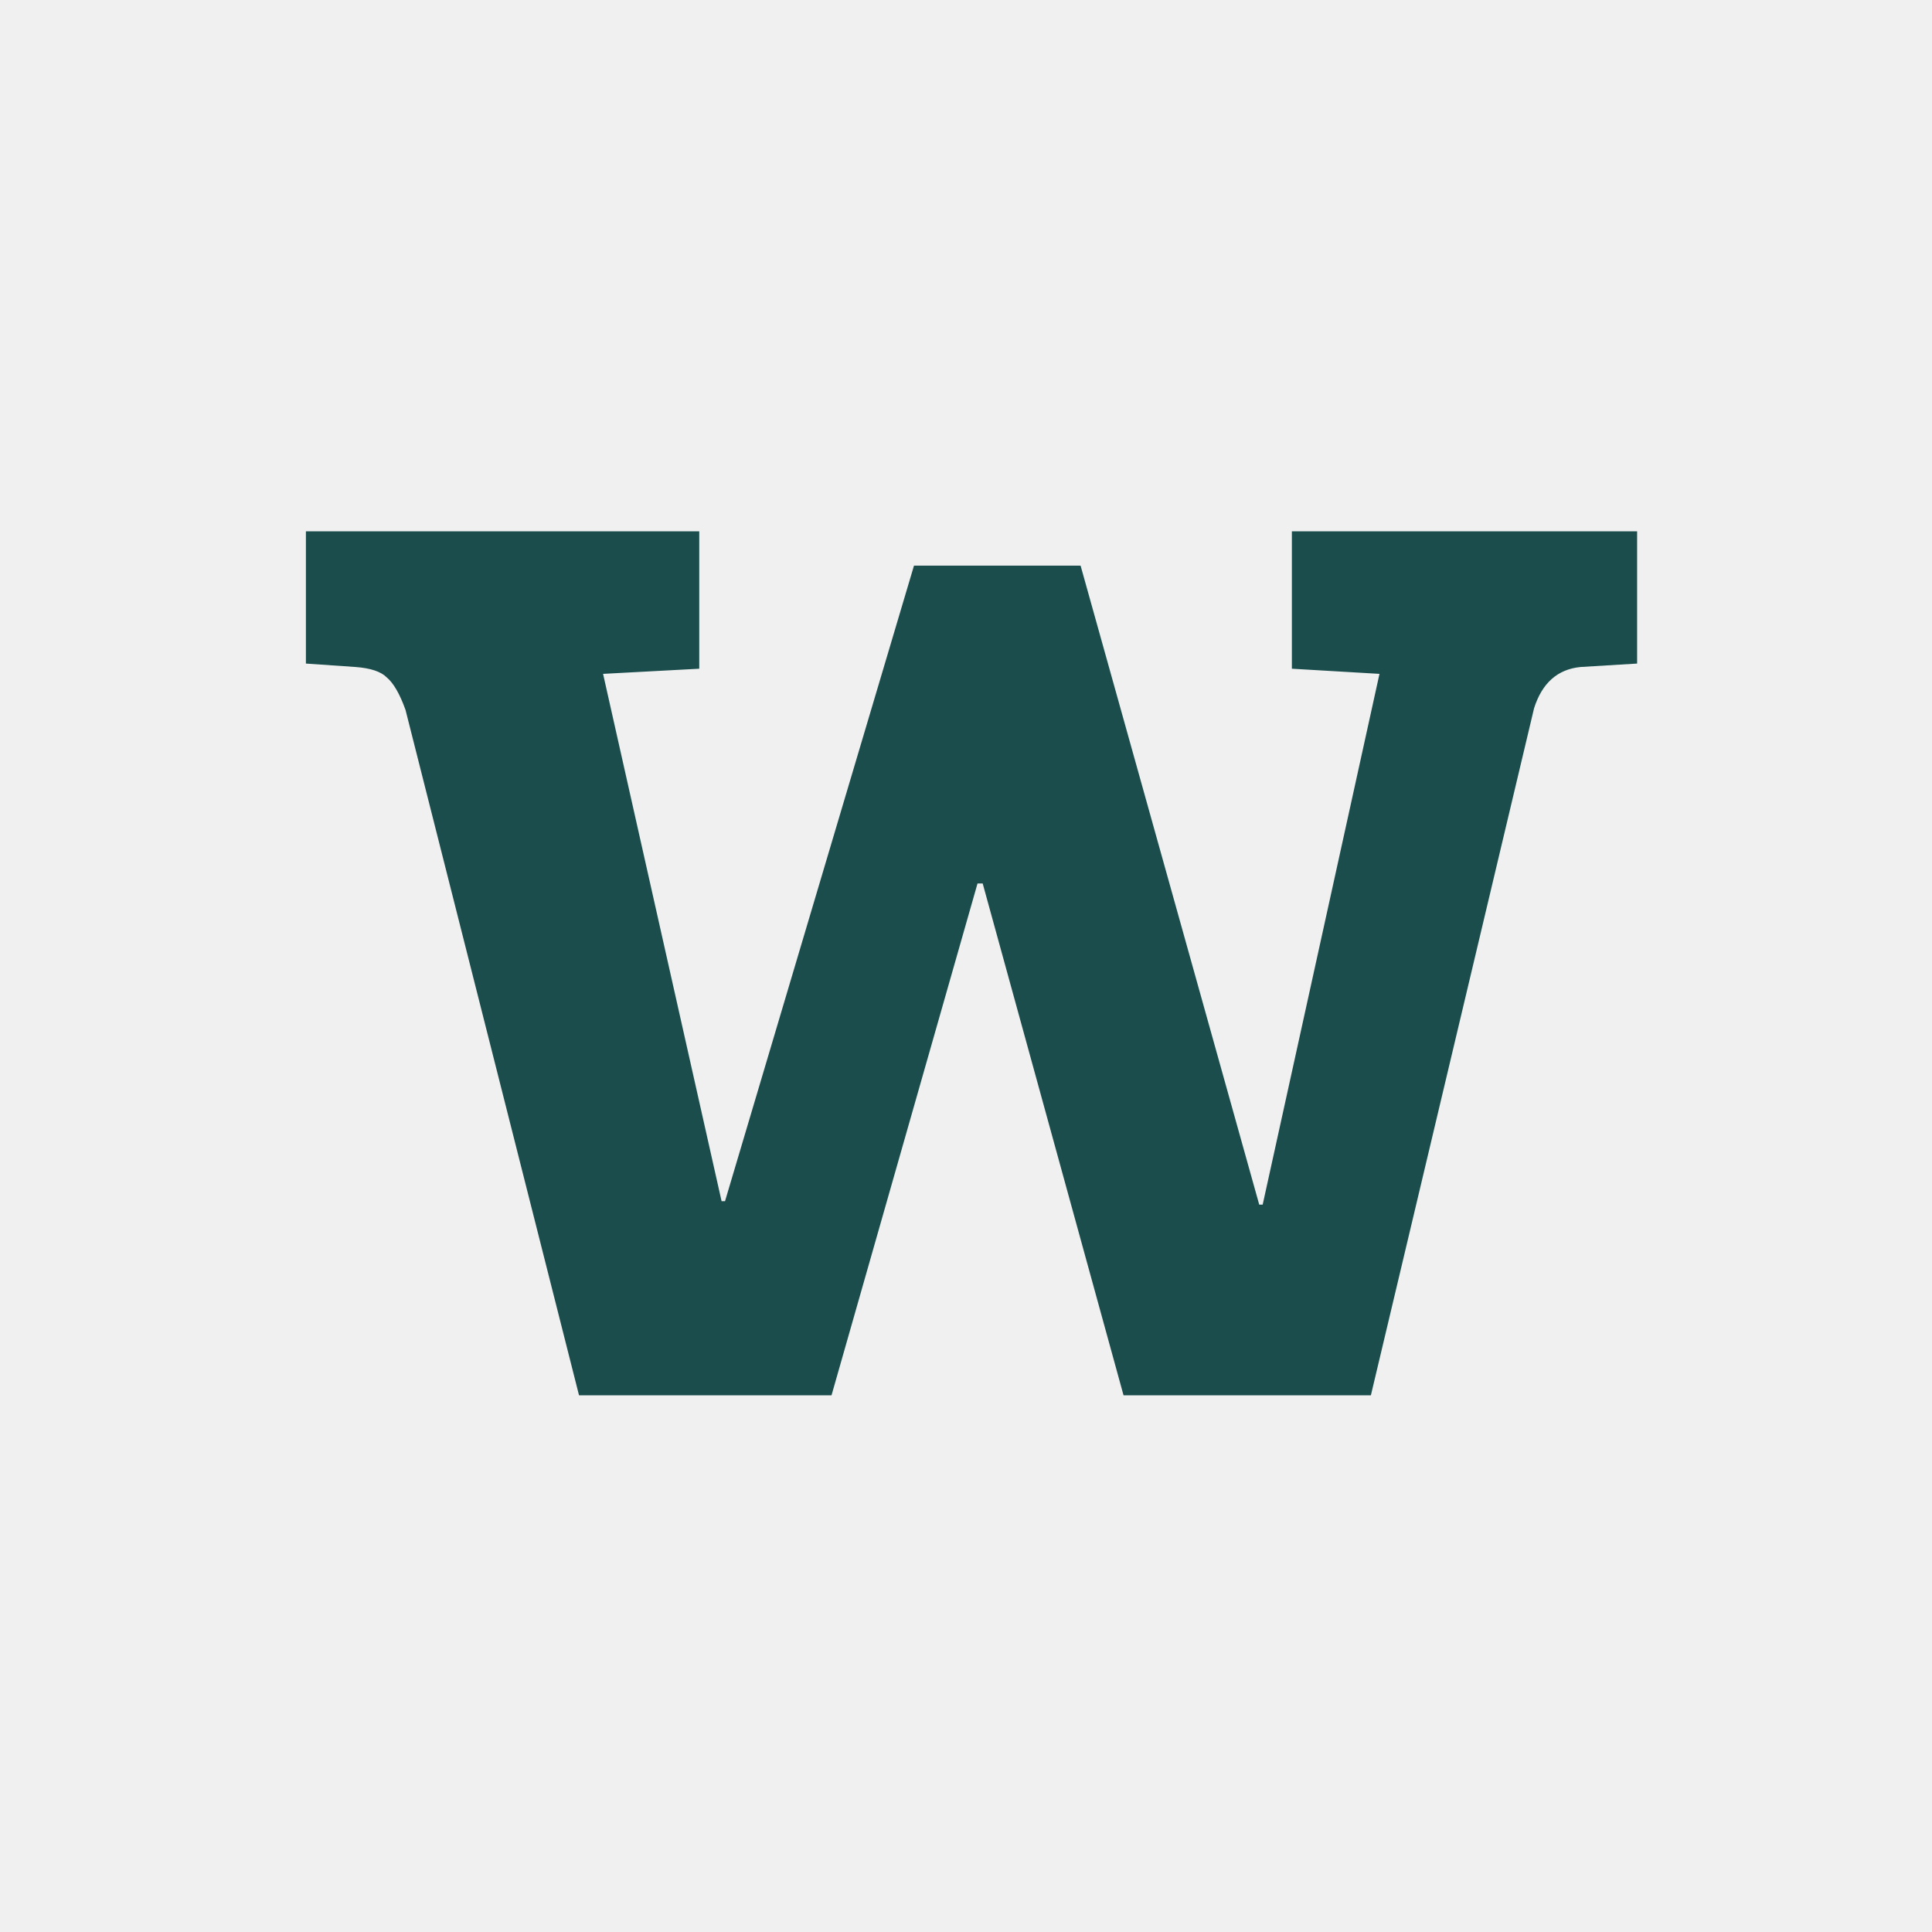
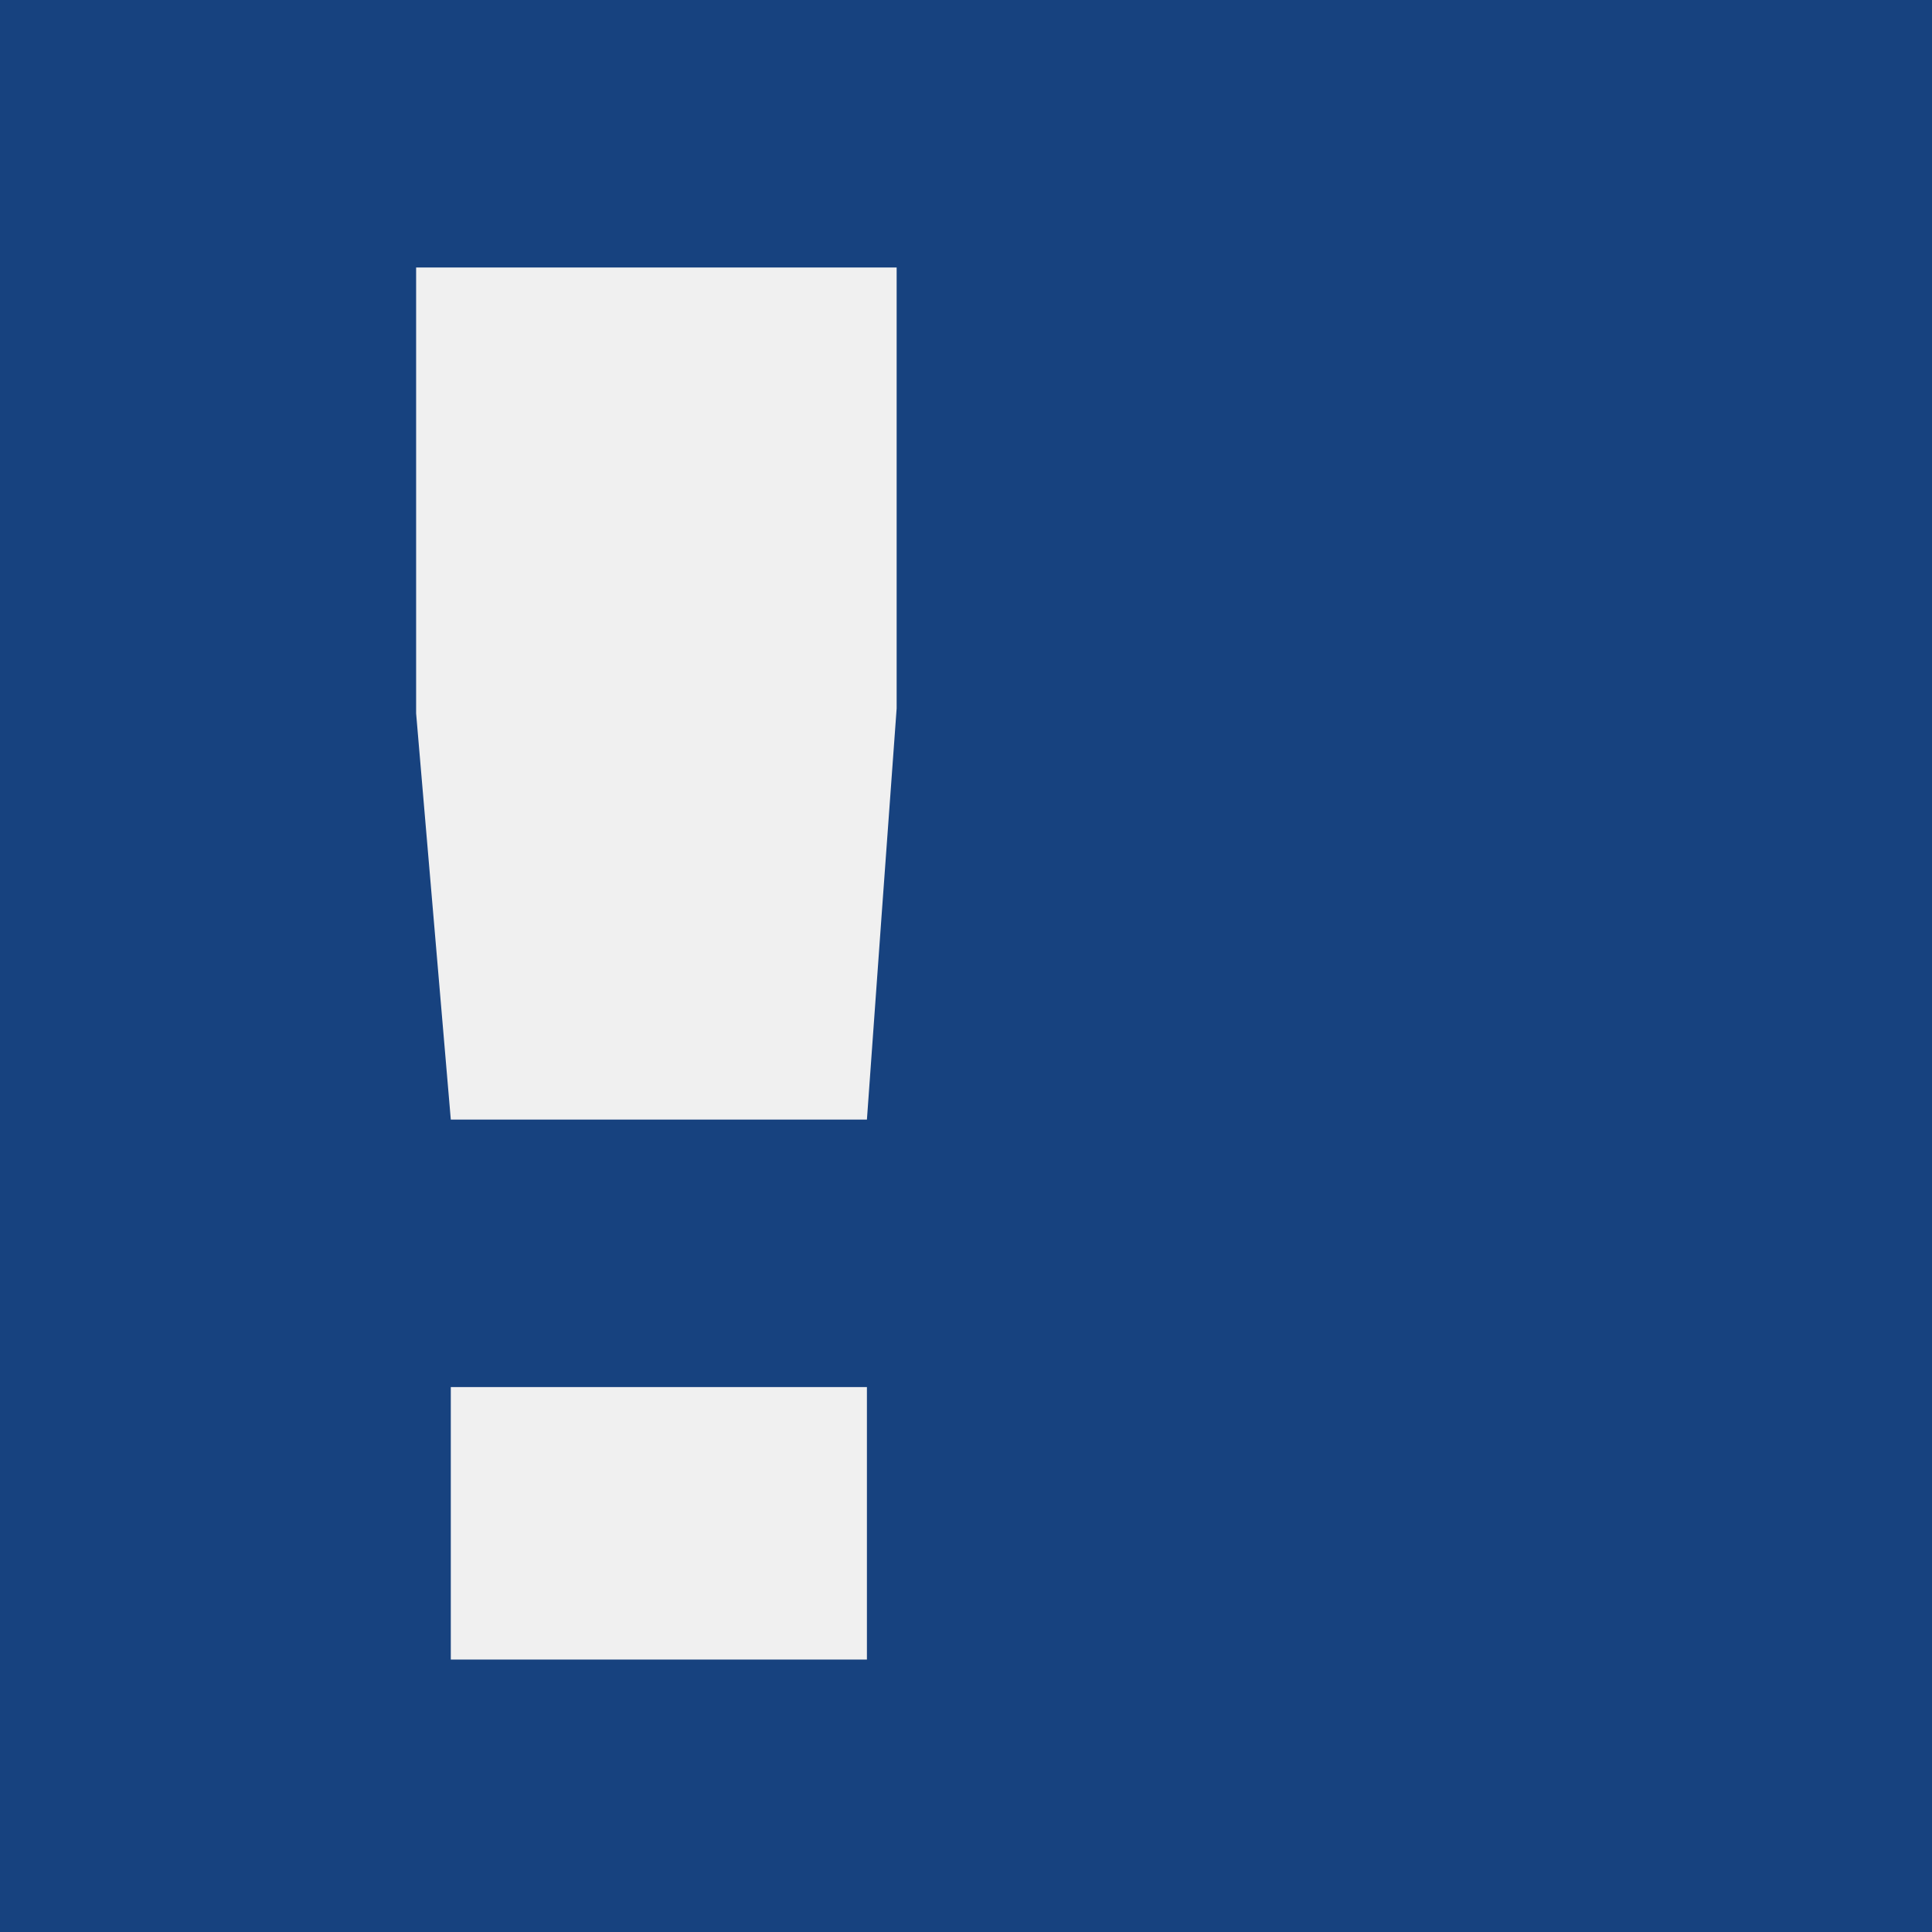
- <svg xmlns="http://www.w3.org/2000/svg" width="120" height="120" viewBox="0 0 120 120" fill="none">
-   <style>
-     path {
-         fill: #1B4D4D !important;
-     }
-     @media (prefers-color-scheme: dark) {
-         path {
-             fill: #fff !important;
-         }
-     }
+ <svg xmlns="http://www.w3.org/2000/svg" version="1.1" width="39" height="39">
+   <svg version="1.1" id="SvgjsSvg1089" x="0px" y="0px" viewBox="0 0 39 39" xml:space="preserve" width="39" height="39">
+     <defs id="SvgjsDefs1088" />
+     <style type="text/css" id="SvgjsStyle1087">
+ 	.st0{fill:#17427F;}
</style>
-   <path d="M56.769 35.134H67.118L78.213 74.823H78.427L85.682 41.855L80.24 41.535V33H101.685V41.215L98.165 41.429C96.742 41.571 95.782 42.424 95.284 43.989L85.148 86.665H69.785L61.036 54.872H60.716L51.647 86.665H35.964L25.188 44.096C24.832 43.1 24.441 42.424 24.015 42.069C23.659 41.713 23.019 41.5 22.094 41.429L19 41.215V33H43.432V41.535L37.458 41.855L44.819 74.609H45.032L56.769 35.134Z" />
+     <path class="st0" d="M 0,0 V 39 H 39 V 0 Z M 17.5,33.5 H 9.1 V 28 h 8.4 z m 0,-10.9 H 9.1 L 8.4,14.4 v -9 h 9.7 v 8.9 c -0.203,2.766 -0.401,5.533 -0.6,8.3 z" id="SvgjsPath1086" />
+   </svg>
+   <style>@media (prefers-color-scheme: light) { :root { filter: none; } }
+ @media (prefers-color-scheme: dark) { :root { filter: contrast(0.385) brightness(4.5); } }
+ </style>
</svg>
